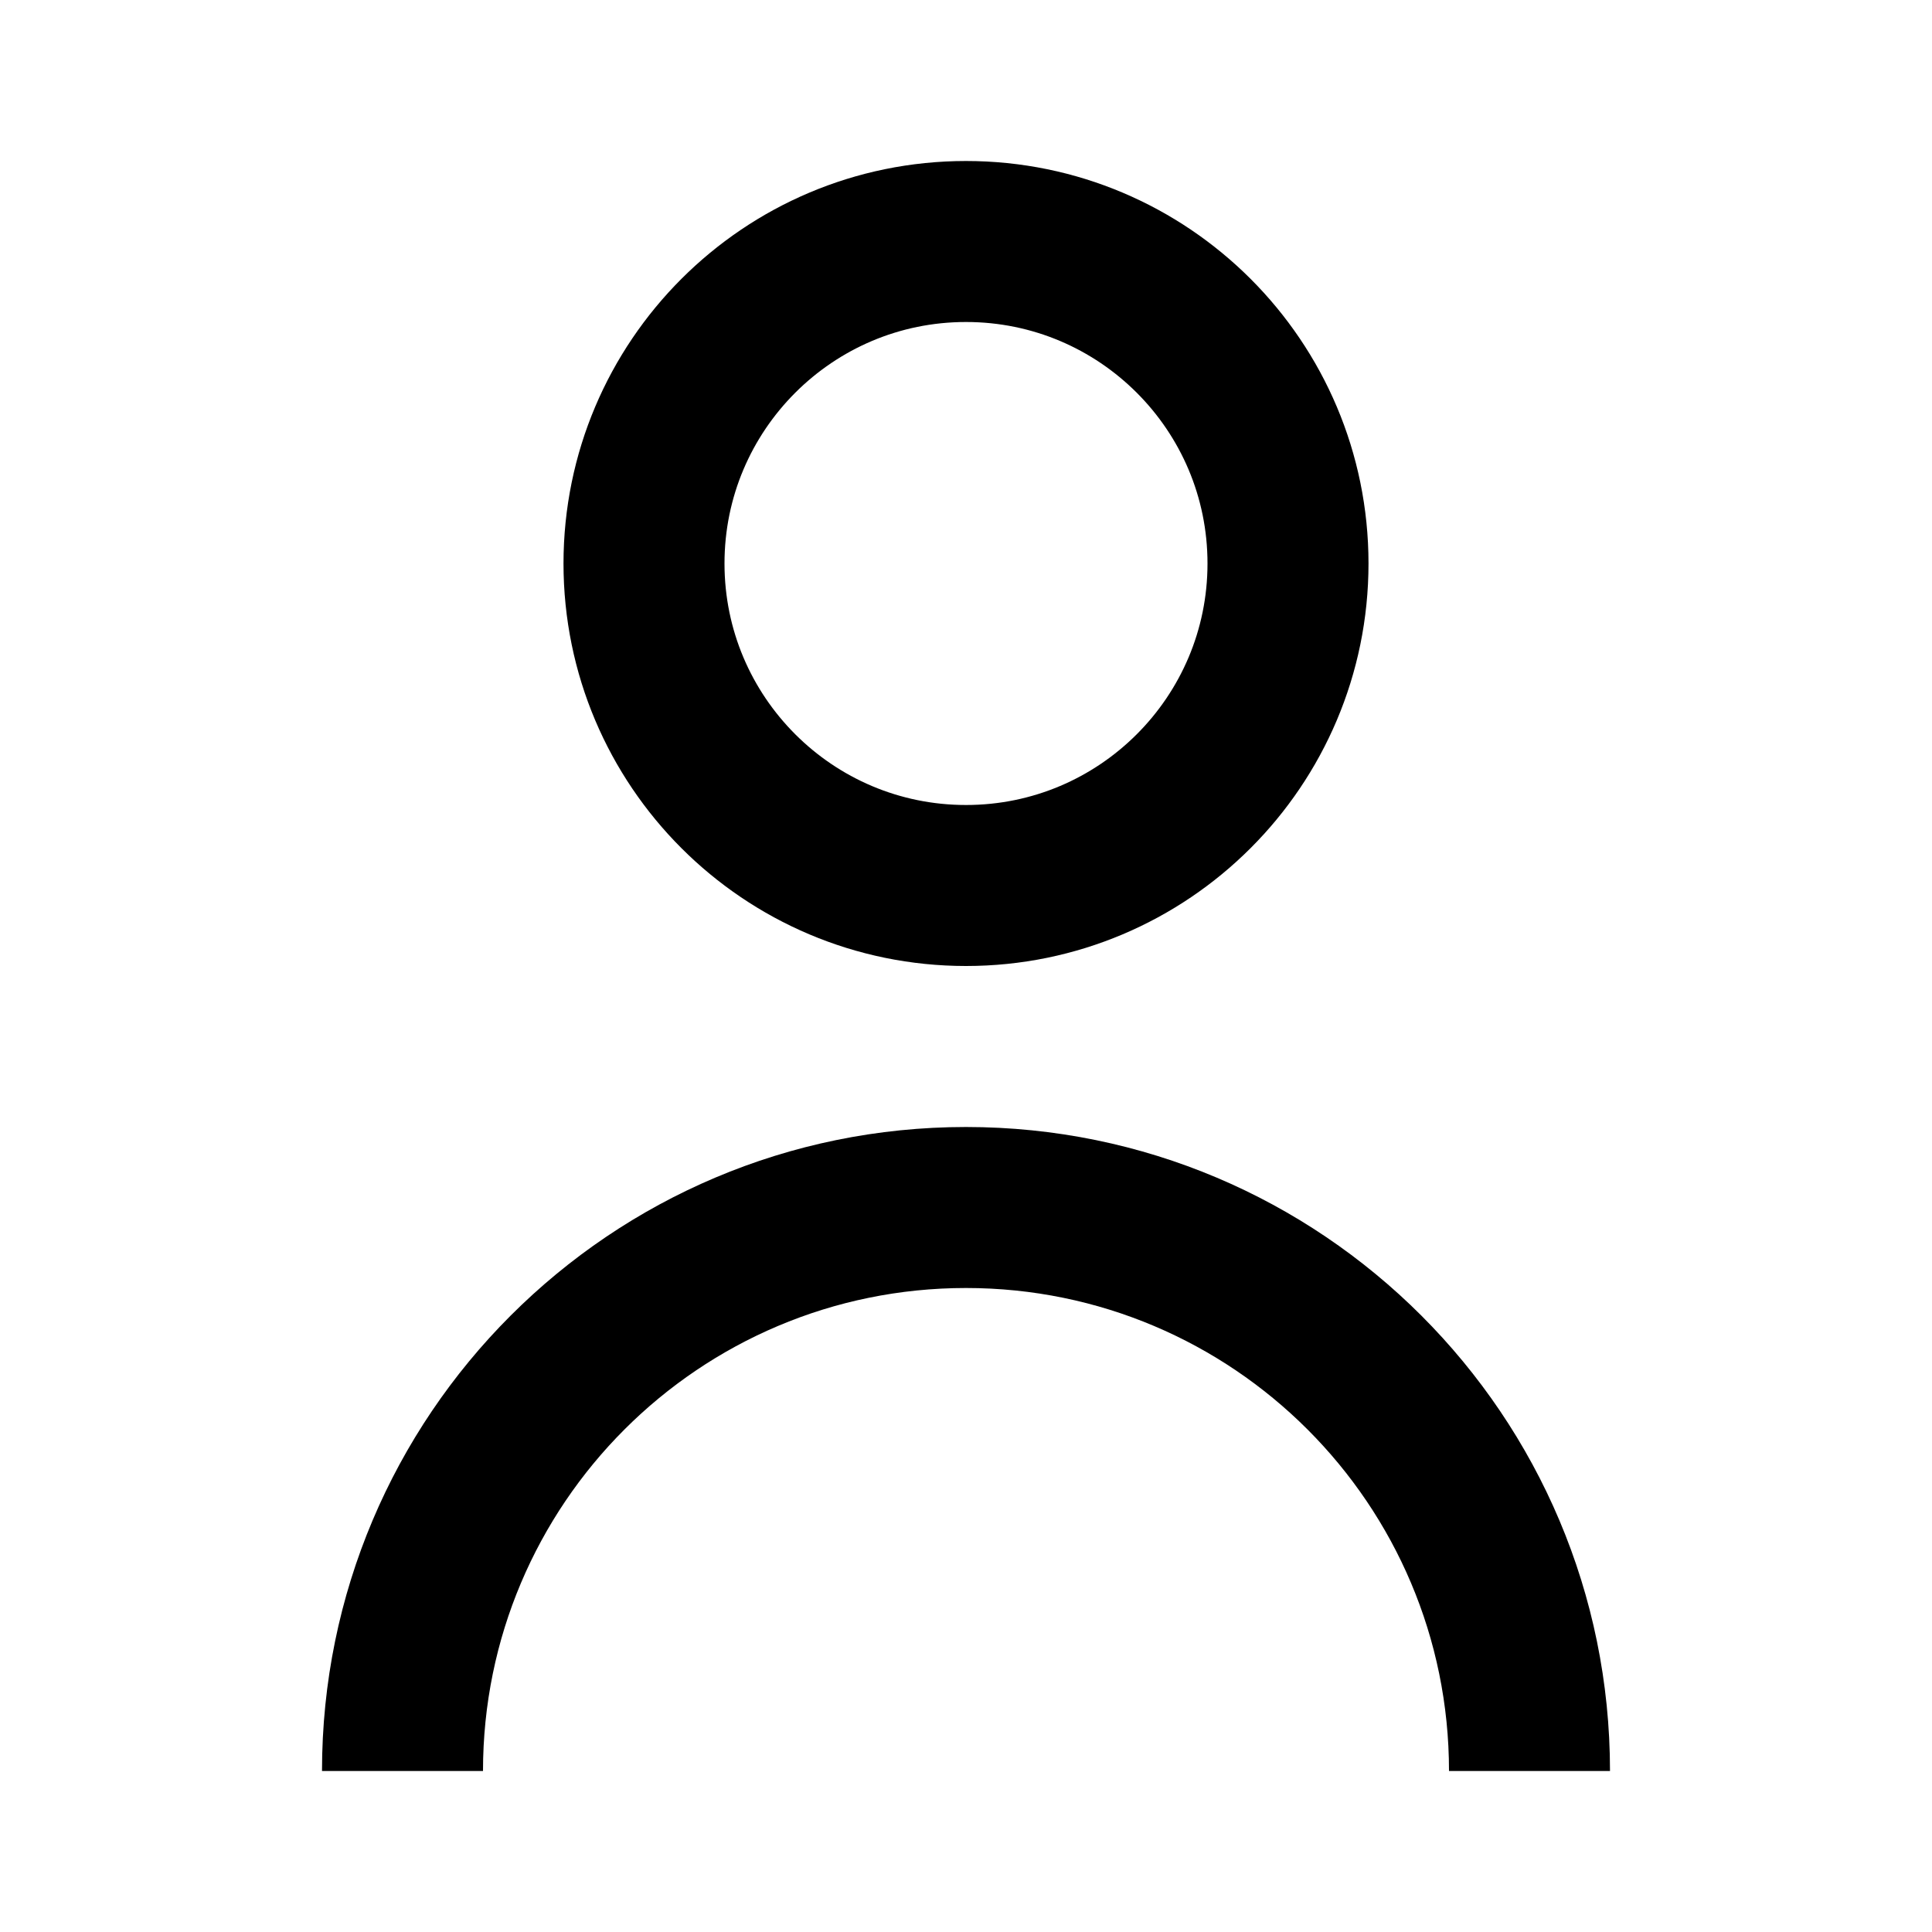
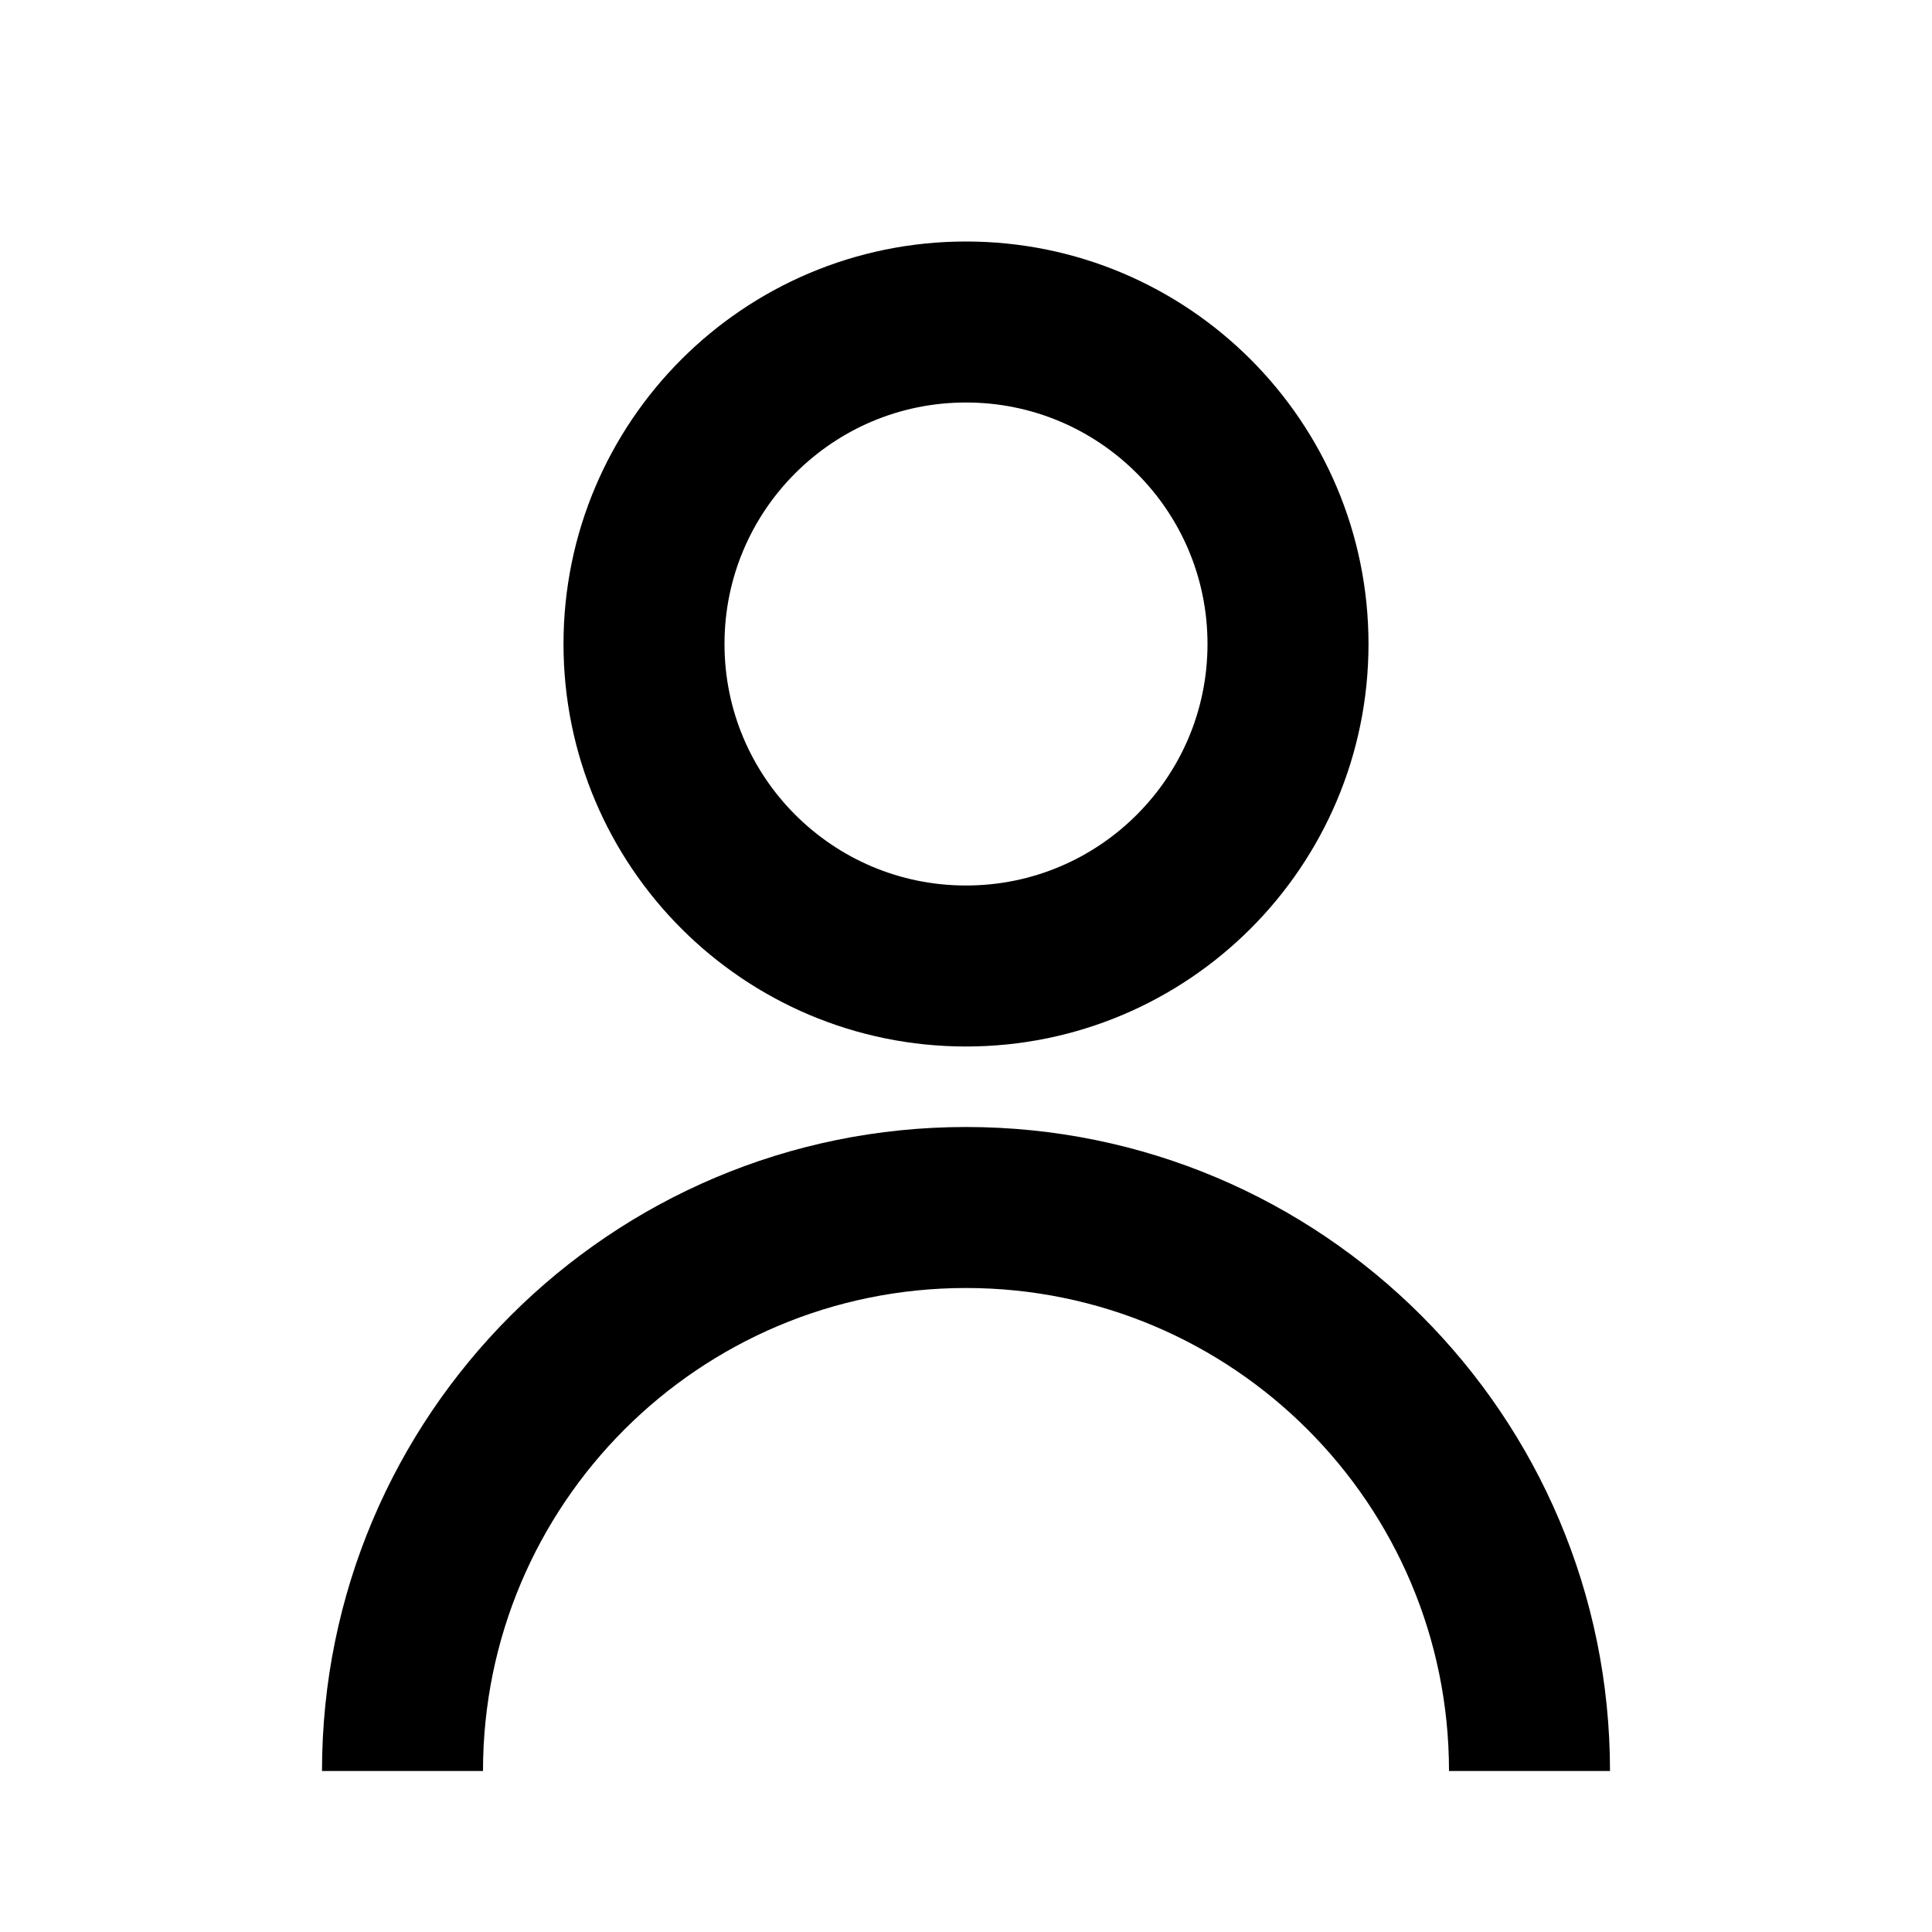
<svg xmlns="http://www.w3.org/2000/svg" width="800px" height="800px" viewBox="0 0 24 24">
  <g>
    <path fill="none" d="M0 0h24v24H0z" />
-     <path d="M4 22a8 8 0 1 1 16 0h-2a6 6 0 1 0-12 0H4" />
-     <path d="M16 7C16 9.209 14.209 11 12 11C9.791 11 8 9.209 8 7C8 4.791 9.791 3 12 3C14.209 3 16 4.791 16 7Z" fill="none" stroke="#000000" stroke-width="2" stroke-linecap="round" stroke-linejoin="round" />
+     <path d="M4 22a8 8 0 1 1 16 0h-2a6 6 0 0 0-12 0H4" />
+     <path d="M16 8C16 10.209 14.209 12 12 12C9.791 12 8 10.209 8 8C8 5.791 9.791 4 12 4C14.209 4 16 5.791 16 8Z" fill="none" stroke="#000000" stroke-width="2" stroke-linecap="round" stroke-linejoin="round" />
  </g>
</svg>
